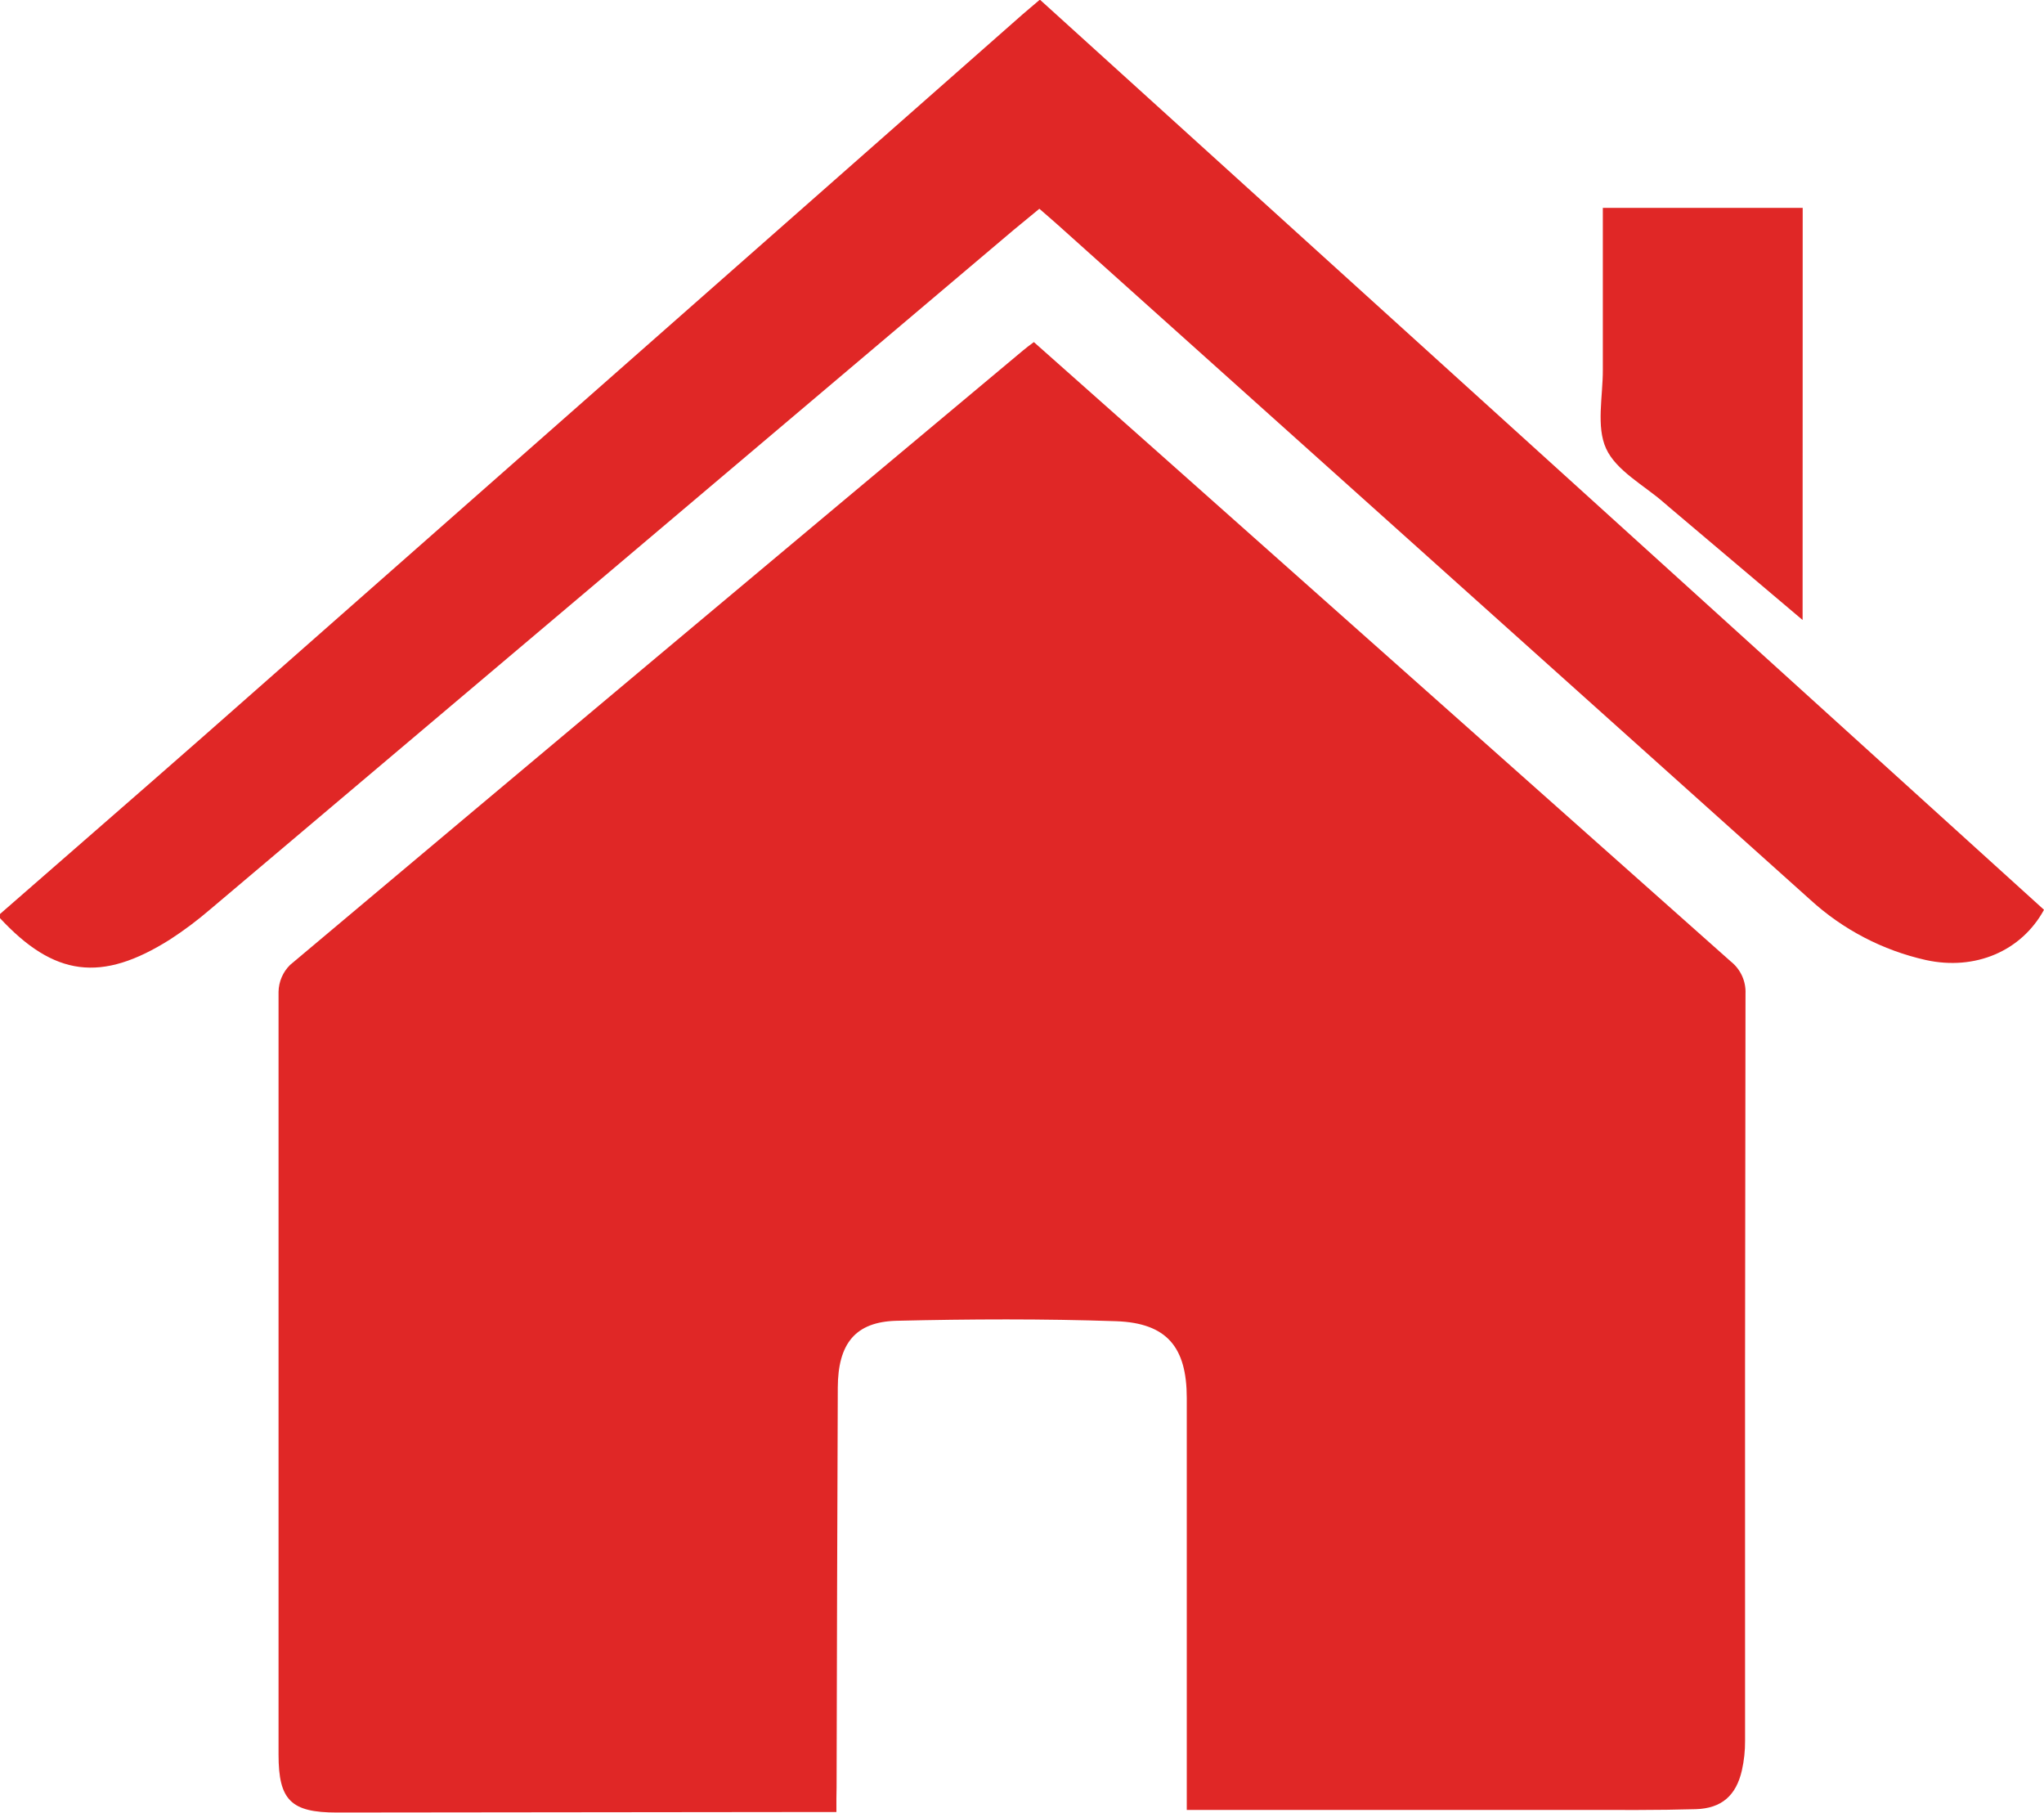
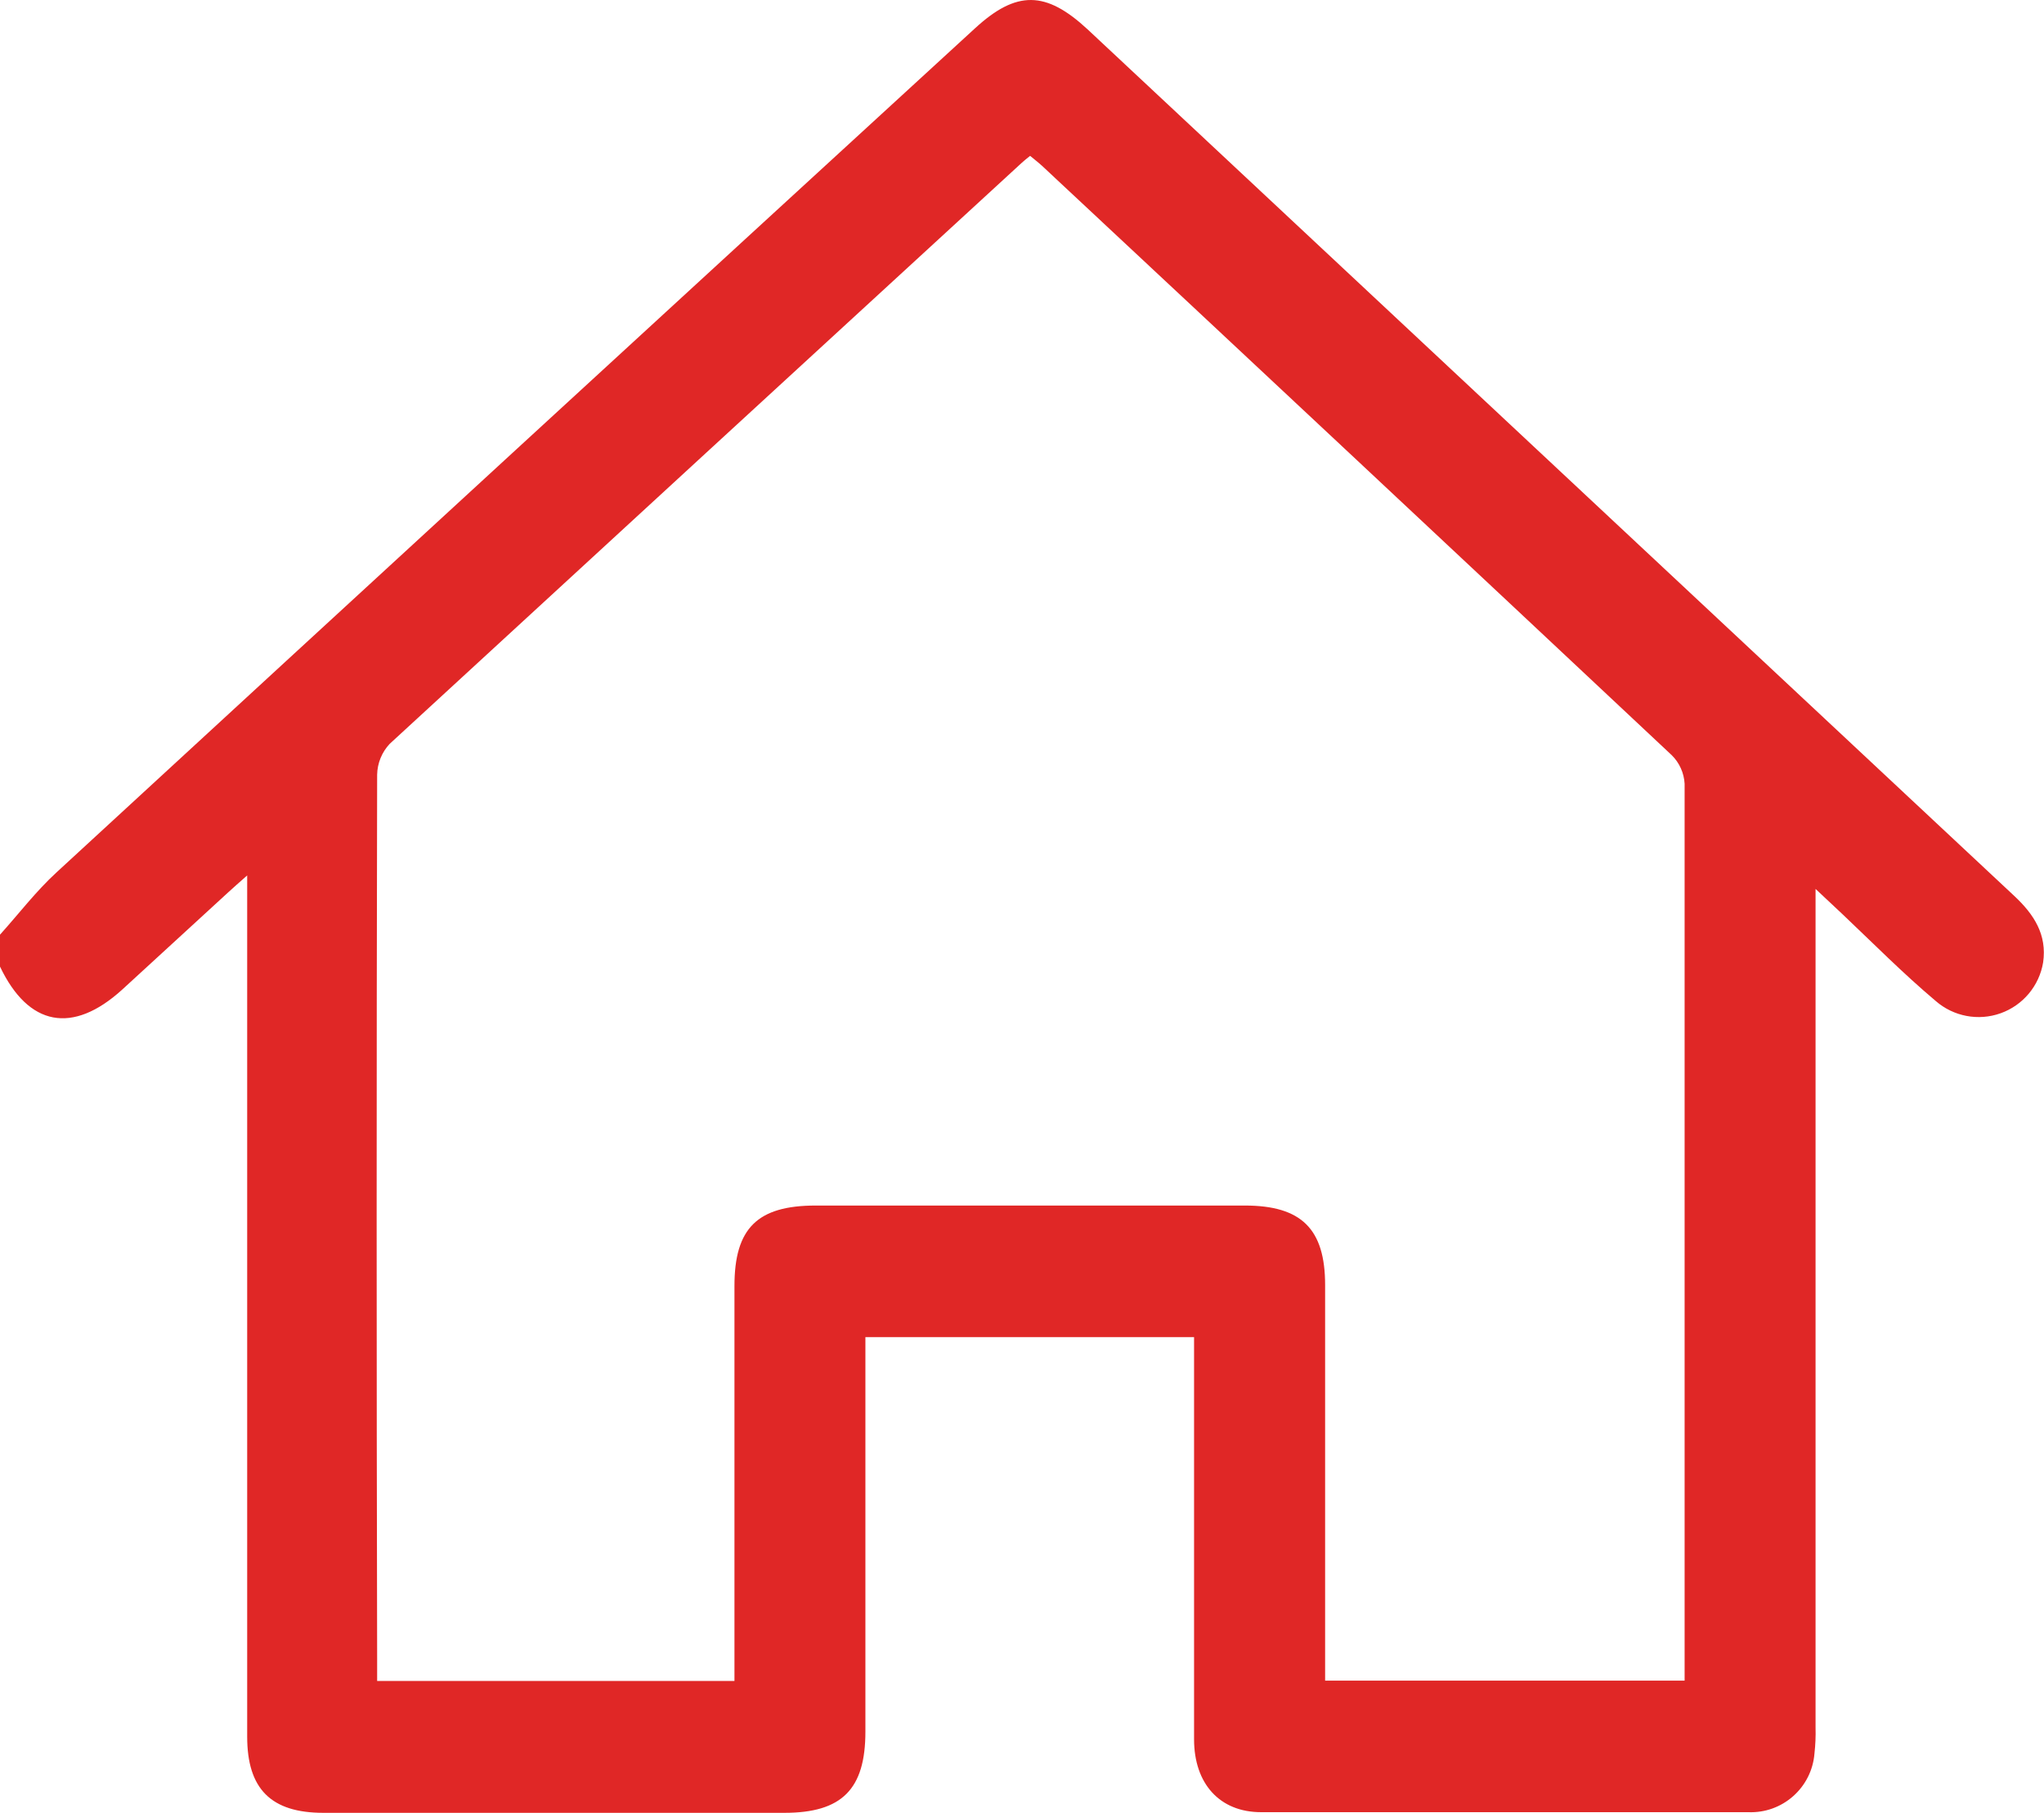
- <svg xmlns="http://www.w3.org/2000/svg" viewBox="0 0 237.68 210.73">
+ <svg xmlns="http://www.w3.org/2000/svg" viewBox="0 0 187.63 166.46">
  <defs>
    <style>.cls-1{fill:#e02726;}</style>
  </defs>
  <g id="Layer_2" data-name="Layer 2">
    <g id="Layer_1-2" data-name="Layer 1">
-       <path class="cls-1" d="M0,106.26c7.86-6.87,15.75-13.71,23.59-20.6l95.33-84c.63-.55,1.28-1.08,2-1.7L237.68,105.77c-2.62,4.8-8,7.1-13.74,5.84a29.45,29.45,0,0,1-13.43-7Q166.76,65.39,123,26.14c-.63-.57-1.28-1.11-2.14-1.87-1,.83-2,1.64-3,2.47q-46.71,39.53-93.44,79a43.3,43.3,0,0,1-4.63,3.47c-8,5.05-13.5,4.33-19.84-2.52Z" />
-       <path class="cls-1" d="M97.26,210.66H94.44l-55.27.06c-5.33,0-6.78-1.43-6.78-6.72q0-44.34,0-88.7a4.51,4.51,0,0,1,1.34-3.12Q76.32,76.38,119,40.71c.35-.3.73-.57,1.22-.94l14.4,12.78q33.32,29.63,66.64,59.23a4.52,4.52,0,0,1,1.71,3.76q-.08,43.43-.05,86.84a15.23,15.23,0,0,1-.37,3.44c-.67,2.93-2.36,4.42-5.36,4.51-4.49.13-9,.09-13.46.09q-21.37,0-42.73,0h-3v-2.88q0-22.53,0-45c0-5.9-2.29-8.73-8.21-8.94-8.5-.29-17-.25-25.53-.05-4.82.12-6.82,2.67-6.84,7.77q-.09,23.22-.14,46.44C97.25,208.61,97.26,209.52,97.26,210.66Z" />
-       <path class="cls-1" d="M209.61,72.08,194.14,59l-.71-.61c-2.3-2-5.5-3.68-6.67-6.24s-.37-6.06-.38-9.14c0-6.24,0-12.48,0-18.84h23.24Z" />
+       <path class="cls-1" d="M0,85.82c1.73-1.92,3.31-4,5.21-5.74Q47.32,41.29,89.5,2.6C93.31-.9,96-.86,99.83,2.69q42.54,39.79,85.09,79.59c1.79,1.68,3,3.54,2.63,6.09a6,6,0,0,1-9.87,3.53c-3-2.53-5.74-5.3-8.59-8l-2.43-2.28v77a17.23,17.23,0,0,1-.1,2.38,5.86,5.86,0,0,1-6.09,5.39q-22.35,0-44.71,0c-3.79,0-6.15-2.61-6.15-6.69q0-17.31,0-34.62v-2.31H79.44V159c0,5.29-2.16,7.45-7.44,7.45q-21.15,0-42.31,0c-4.83,0-7-2.21-7-7q0-38.19,0-76.39V80.38c-.82.73-1.3,1.14-1.76,1.57l-9.72,8.92C6.66,95,2.61,94.23,0,88.75Zm67.42,68.52V118.07c0-5.3,2.11-7.38,7.46-7.38h39.39c5.2,0,7.37,2.15,7.37,7.3q0,17.14,0,34.27v2.05h33v-1.73q0-40.31,0-80.62a4,4,0,0,0-1.18-2.62Q124.58,42.24,95.66,15.23c-.35-.32-.72-.6-1.1-.92-.33.27-.57.45-.79.66q-29,26.64-58,53.33a4.26,4.26,0,0,0-1.15,2.83q-.09,40.58,0,81.16v2.05Z" />
    </g>
  </g>
</svg>
